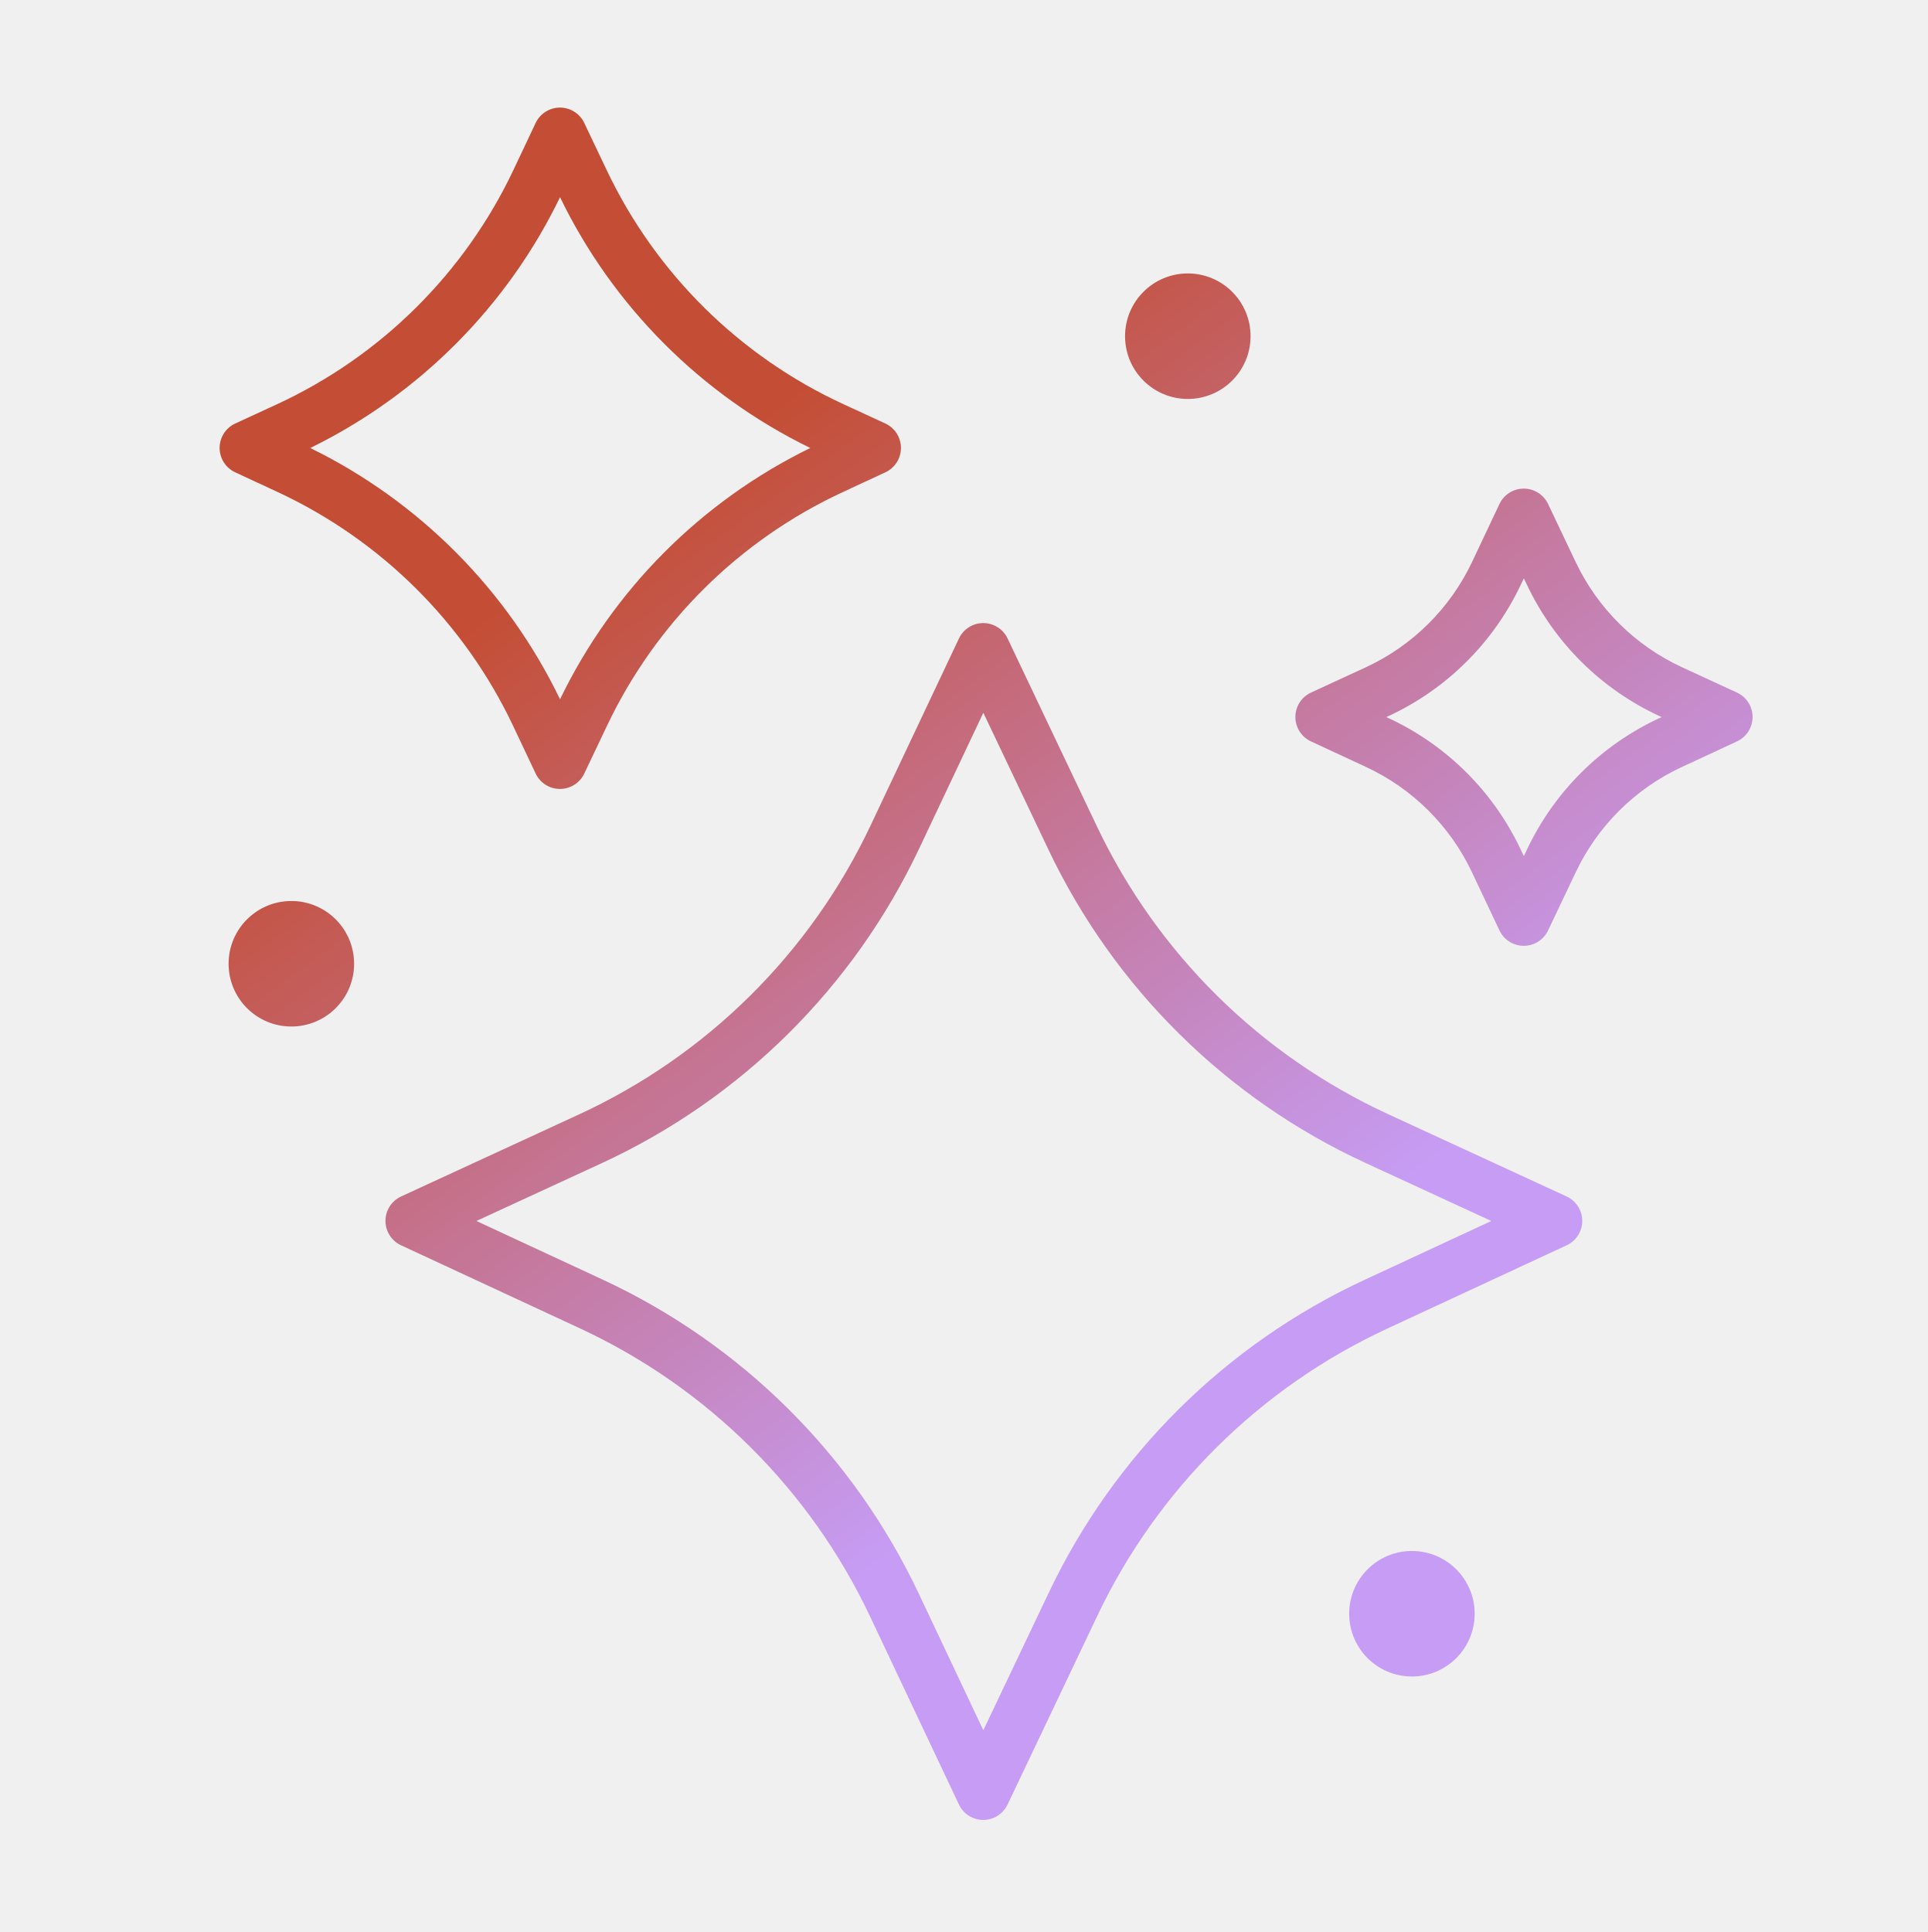
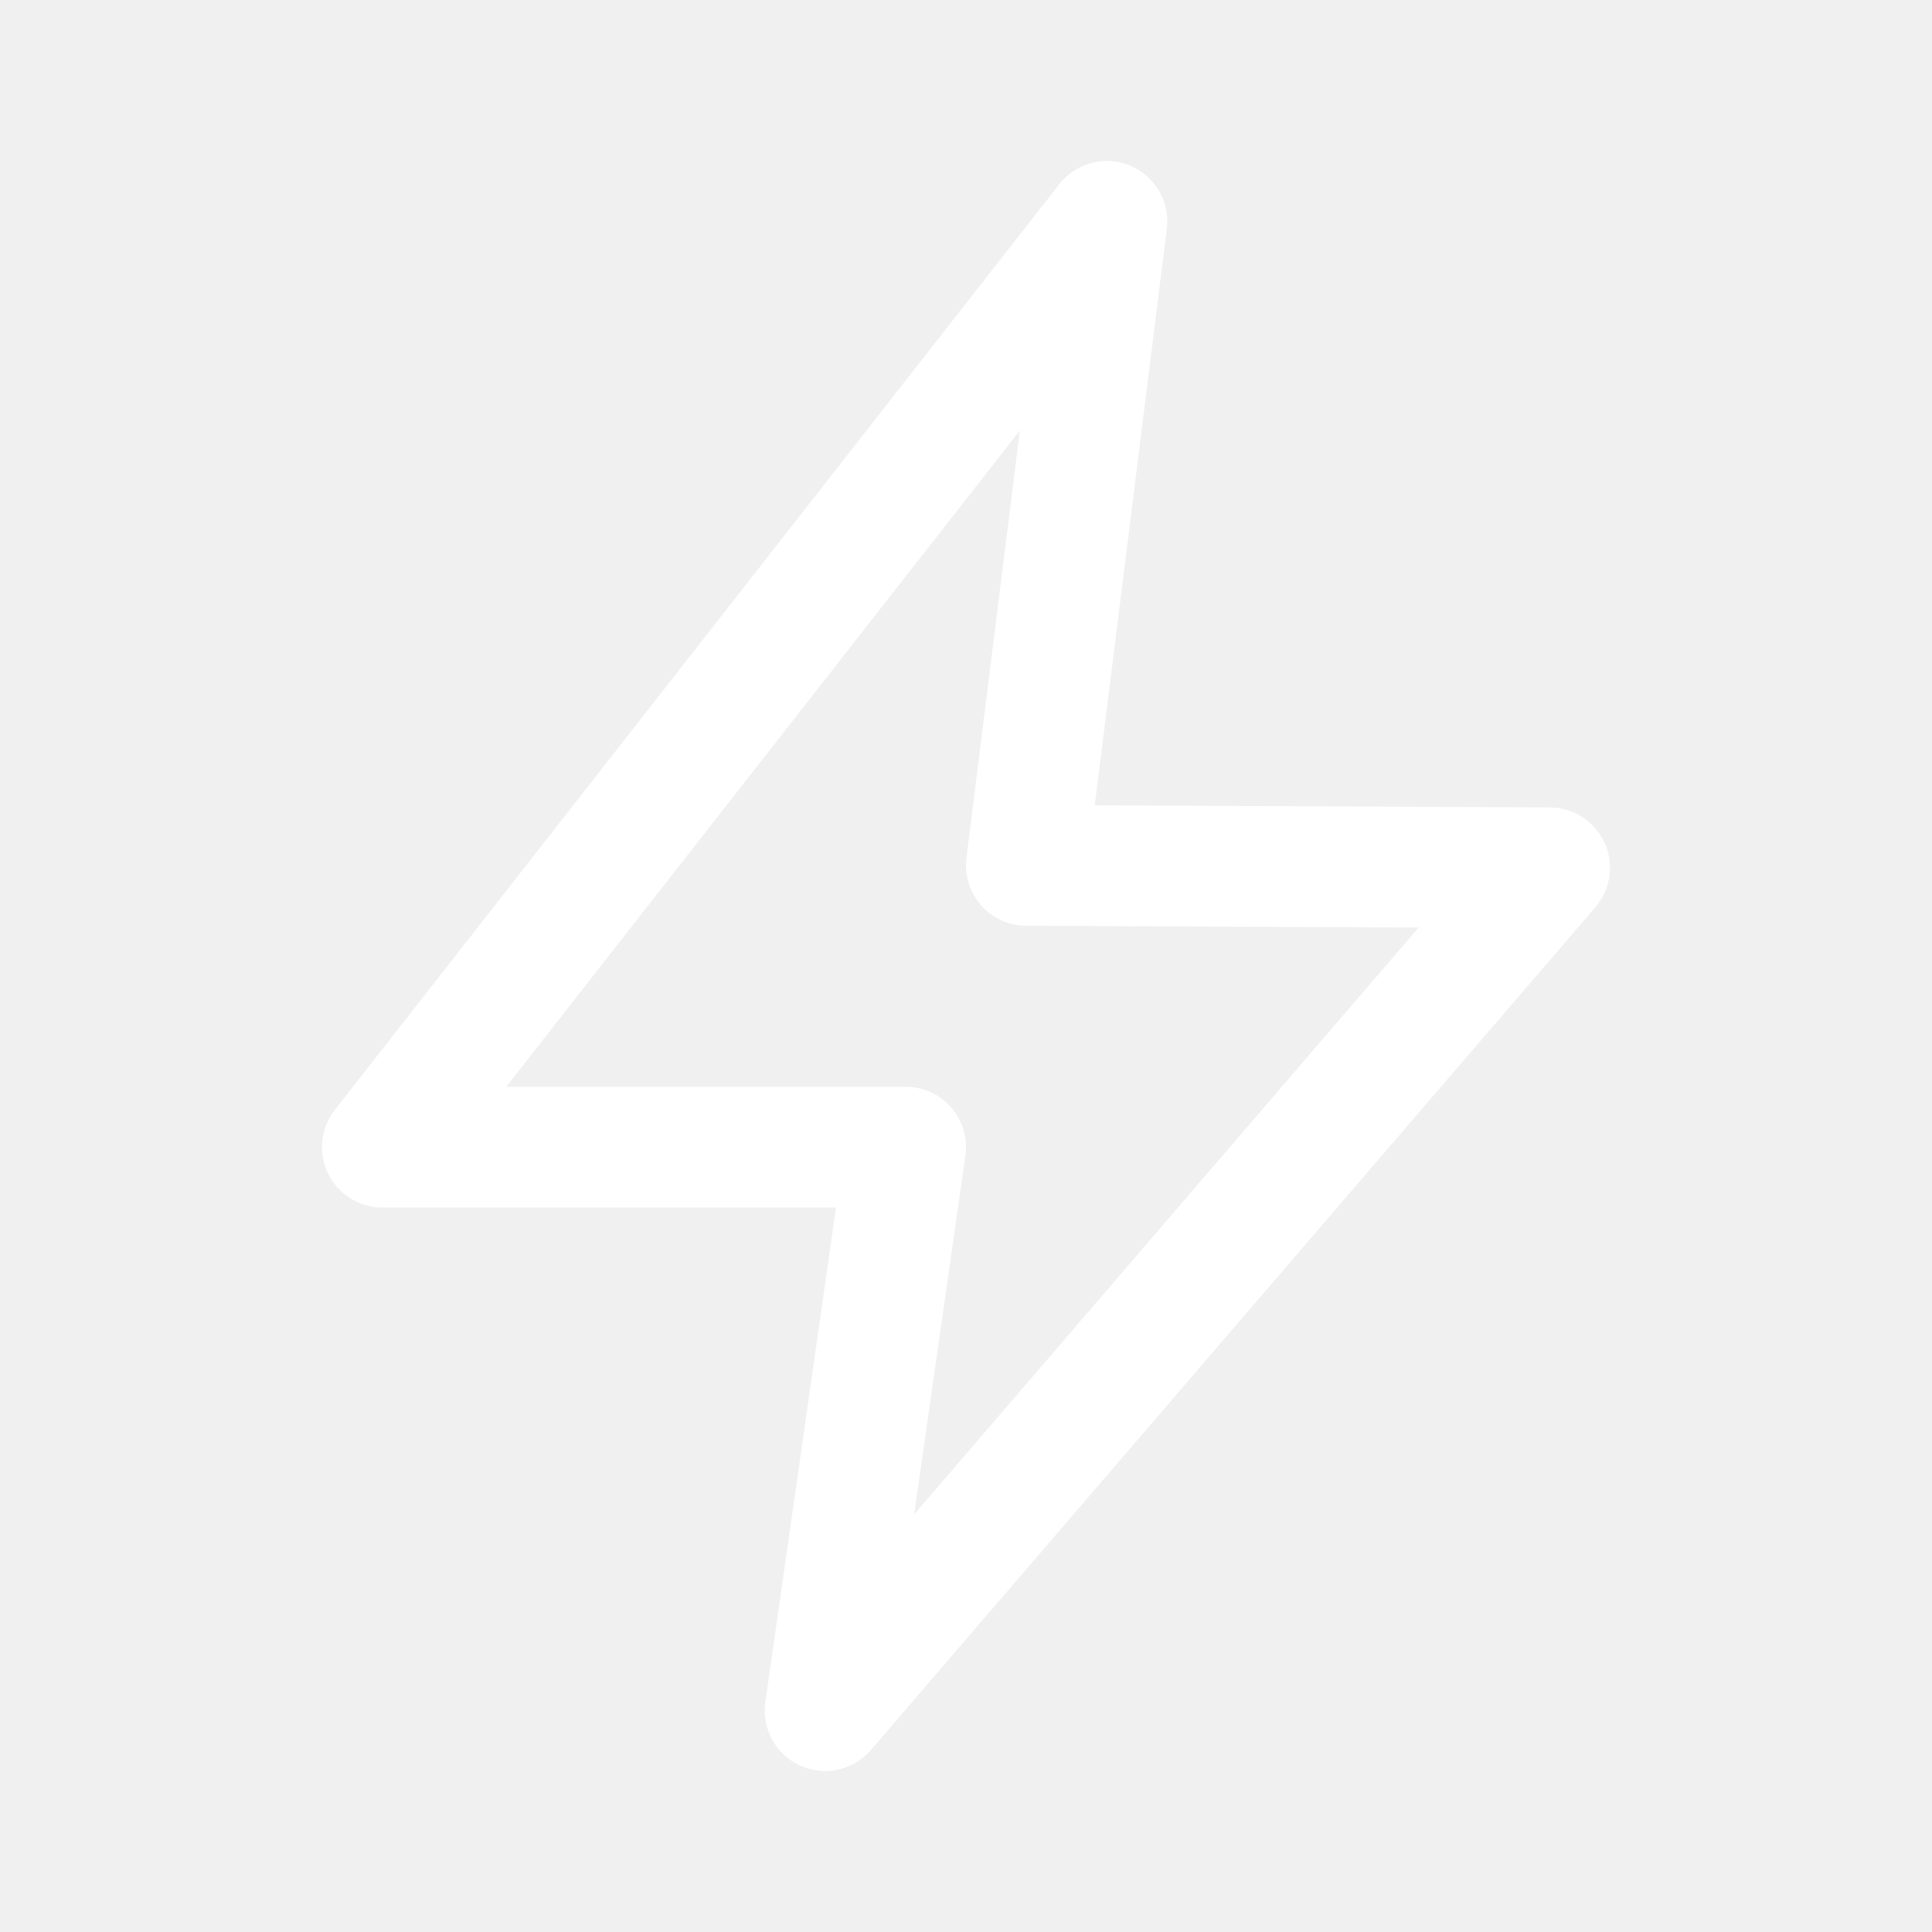
- <svg xmlns="http://www.w3.org/2000/svg" width="430" height="431" fill="none" viewBox="0 0 430 431">
-   <path fill="url(#MXY3OO6F0oa)" fill-rule="evenodd" d="M124.919 24a6 6 0 0 1 5.425 3.423L135.375 38a109 109 0 0 0 52.788 52.164l9.35 4.312a6 6 0 0 1 .014 10.89l-9.552 4.436a109 109 0 0 0-52.526 52.043l-5.105 10.732a6 6 0 0 1-10.843-.013l-4.981-10.541a109 109 0 0 0-52.643-52.29l-9.404-4.367a5.998 5.998 0 0 1 .014-10.89l9.202-4.243a109 109 0 0 0 52.905-52.412l4.907-10.384A6 6 0 0 1 124.919 24m.024 19.995A121 121 0 0 1 69.218 99.94a121 121 0 0 1 55.725 56.062 121 121 0 0 1 55.832-56.061 121 121 0 0 1-55.832-55.946" clip-rule="evenodd" />
-   <path fill="url(#Sm_xHkaOkbb)" fill-rule="evenodd" d="M219.358 139a6 6 0 0 1 5.426 3.423l19.965 41.977a134 134 0 0 0 64.895 64.129l39.869 18.385a6 6 0 0 1 .014 10.89l-40.114 18.627a134 134 0 0 0-64.574 63.981l-20.055 42.165a6.001 6.001 0 0 1-10.843-.013l-19.816-41.933a134 134 0 0 0-64.718-64.283l-39.934-18.544a5.998 5.998 0 0 1 .014-10.89l39.689-18.302a134 134 0 0 0 65.038-64.432l19.727-41.744a6 6 0 0 1 5.417-3.436m.025 20.006-14.319 30.301a146 146 0 0 1-70.863 70.202l-27.914 12.872 28.174 13.083a146 146 0 0 1 70.514 70.04l14.408 30.49 14.619-30.737a146 146 0 0 1 70.357-69.709l28.354-13.167-28.094-12.955a146 146 0 0 1-70.706-69.872z" clip-rule="evenodd" />
-   <path fill="url(#nCxpo8mVAnc)" fill-rule="evenodd" d="M345.371 112.423a6.001 6.001 0 0 0-10.843.013l-6.095 12.897a49 49 0 0 1-23.782 23.561l-12.164 5.609a6 6 0 0 0-.014 10.89l12.26 5.693a49 49 0 0 1 23.665 23.507l6.13 12.971a6 6 0 0 0 10.843.013l6.213-13.062a49 49 0 0 1 23.613-23.396l12.33-5.726a5.998 5.998 0 0 0-.014-10.89l-12.234-5.642a49 49 0 0 1-23.731-23.45zm-6.088 18.037.687-1.454.742 1.559a61 61 0 0 0 29.541 29.193l.46.212-.57.265a61 61 0 0 0-29.396 29.125l-.777 1.634-.722-1.528a61 61 0 0 0-29.461-29.264l-.5-.232.389-.179a61 61 0 0 0 29.607-29.331" clip-rule="evenodd" />
-   <path fill="url(#u_AzNKDMctd)" d="M265 61c-7.732 0-14 6.268-14 14s6.268 14 14 14 14-6.268 14-14-6.268-14-14-14" />
-   <path fill="url(#HEw-Cd-CE6e)" d="M65 201c-7.732 0-14 6.268-14 14s6.268 14 14 14 14-6.268 14-14-6.268-14-14-14" />
-   <path fill="url(#6hGIfq0VhLf)" d="M315 346c-7.732 0-14 6.268-14 14s6.268 14 14 14 14-6.268 14-14-6.268-14-14-14" />
+ <svg xmlns="http://www.w3.org/2000/svg" width="24" height="24" fill="none" viewBox="0 0 24 24">
+   <g clip-path="url(#qfAgLRY-ola)">
+     <path stroke="#fff" stroke-linecap="round" stroke-linejoin="round" stroke-width="1.5" d="m10.25 21.25 1-7h-6.5l9-11.5-1 8 6.5.03z" />
+   </g>
  <defs>
-     <linearGradient id="MXY3OO6F0oa" x1="105.416" x2="235.767" y1="140.349" y2="319.605" gradientUnits="userSpaceOnUse">
-       <stop stop-color="#c44e35" />
-       <stop offset="1" stop-color="#c69cf4" />
-     </linearGradient>
-     <linearGradient id="Sm_xHkaOkbb" x1="105.416" x2="235.767" y1="140.349" y2="319.605" gradientUnits="userSpaceOnUse">
-       <stop stop-color="#c44e35" />
-       <stop offset="1" stop-color="#c69cf4" />
-     </linearGradient>
-     <linearGradient id="nCxpo8mVAnc" x1="105.416" x2="235.767" y1="140.349" y2="319.605" gradientUnits="userSpaceOnUse">
-       <stop stop-color="#c44e35" />
-       <stop offset="1" stop-color="#c69cf4" />
-     </linearGradient>
-     <linearGradient id="u_AzNKDMctd" x1="105.416" x2="235.767" y1="140.349" y2="319.605" gradientUnits="userSpaceOnUse">
-       <stop stop-color="#c44e35" />
-       <stop offset="1" stop-color="#c69cf4" />
-     </linearGradient>
-     <linearGradient id="HEw-Cd-CE6e" x1="105.416" x2="235.767" y1="140.349" y2="319.605" gradientUnits="userSpaceOnUse">
-       <stop stop-color="#c44e35" />
-       <stop offset="1" stop-color="#c69cf4" />
-     </linearGradient>
-     <linearGradient id="6hGIfq0VhLf" x1="105.416" x2="235.767" y1="140.349" y2="319.605" gradientUnits="userSpaceOnUse">
-       <stop stop-color="#c44e35" />
-       <stop offset="1" stop-color="#c69cf4" />
-     </linearGradient>
+     <clipPath id="qfAgLRY-ola">
+       <path fill="#fff" d="M0 0h24v24H0z" />
+     </clipPath>
  </defs>
</svg>
